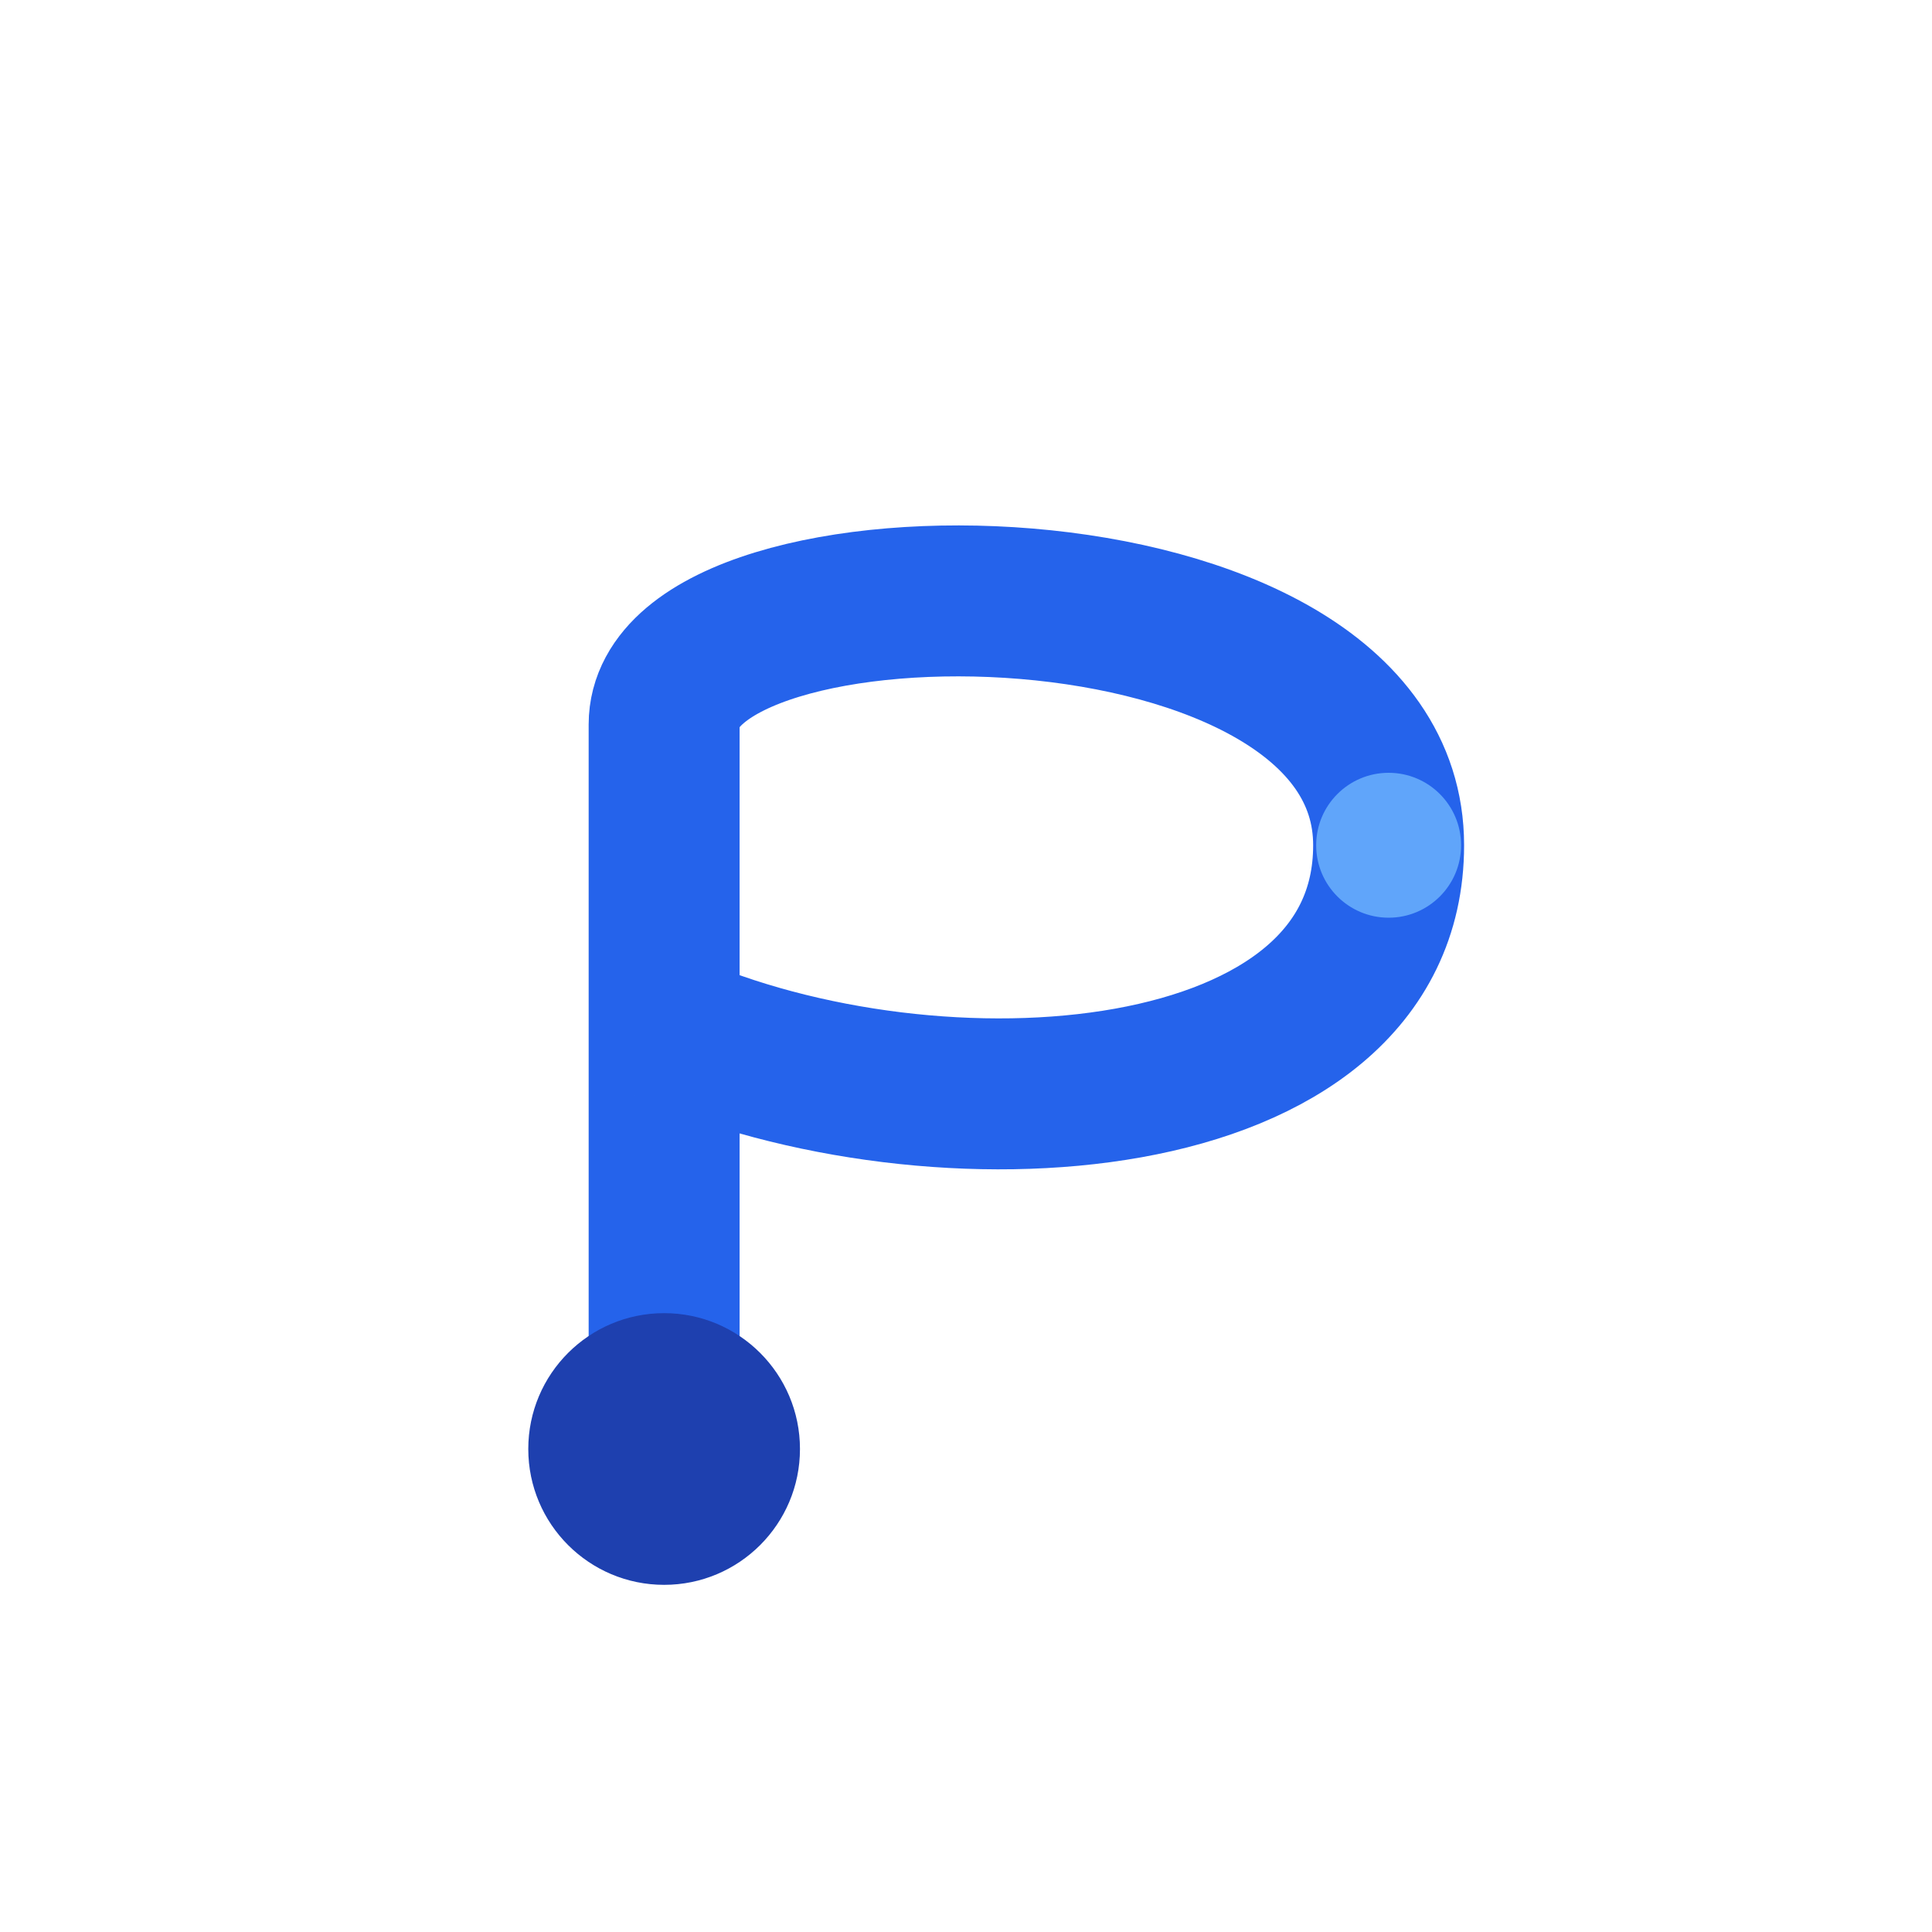
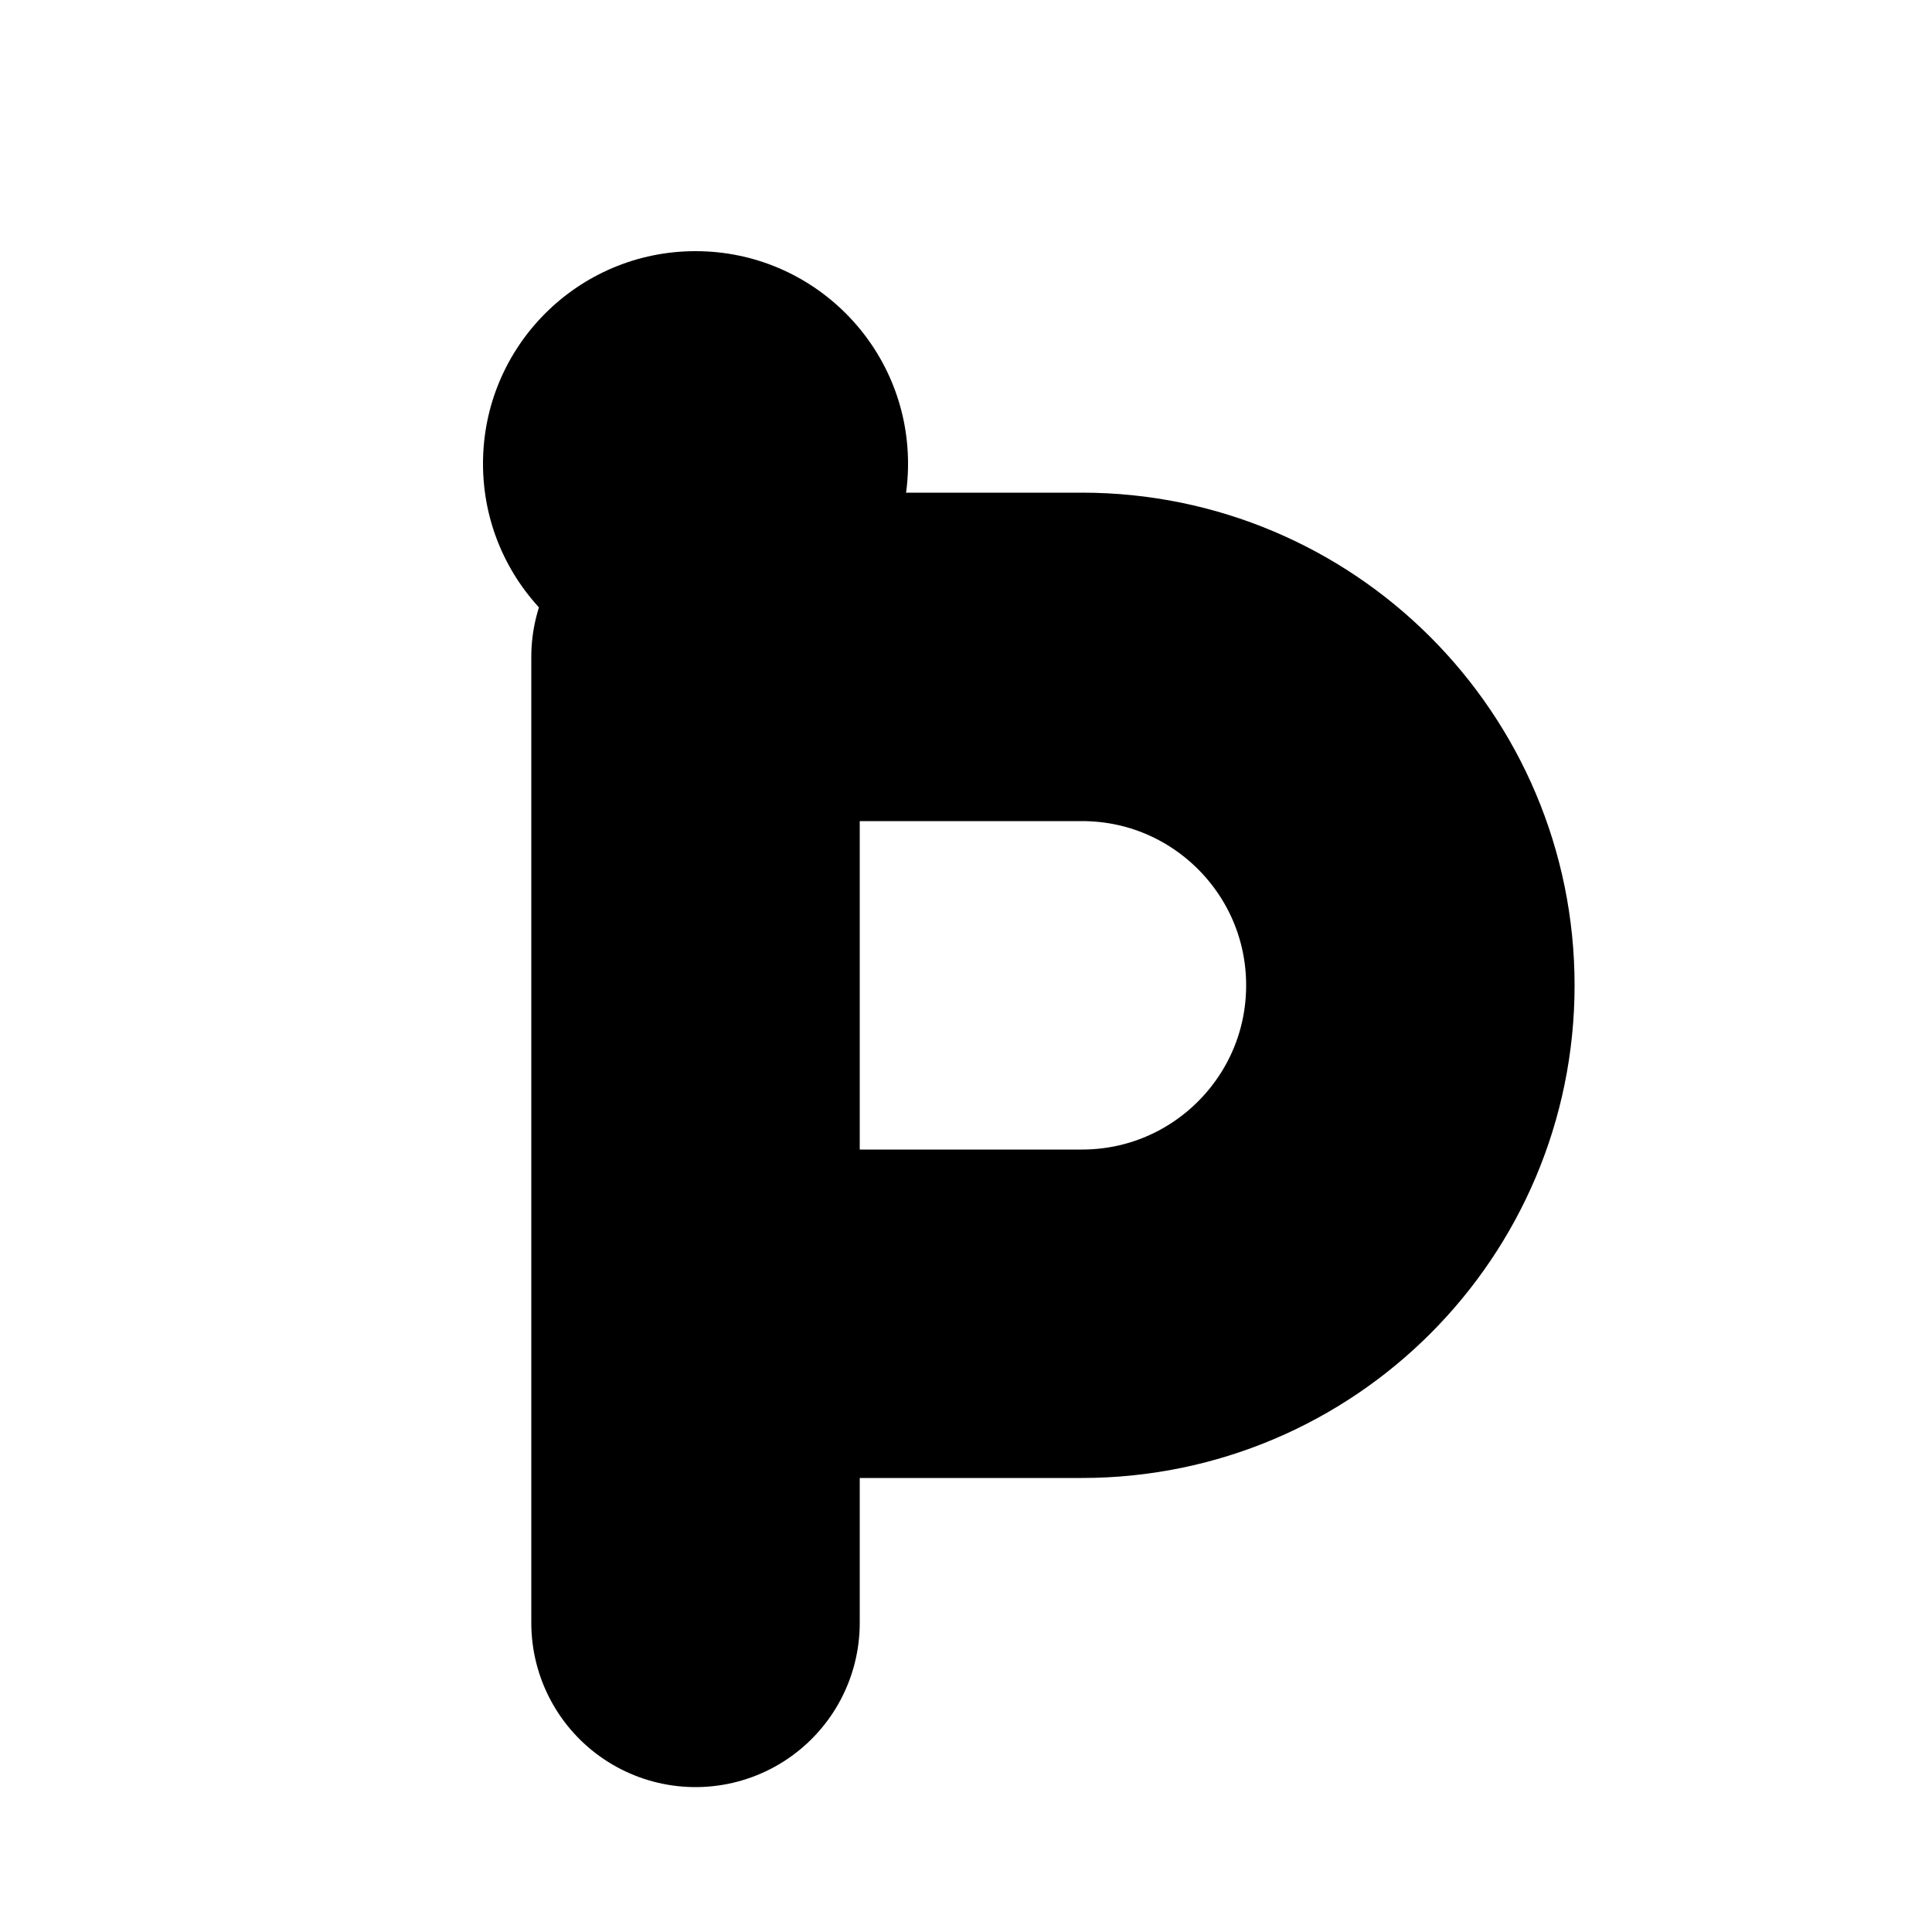
- <svg xmlns="http://www.w3.org/2000/svg" viewBox="0 0 64 64" fill="none" role="img" aria-label="Pathment mark">
-   <path d="M22 48V24C22 18 46 18 46 28C46 37 31 38 22 34" stroke="#2563eb" stroke-width="5" stroke-linecap="round" stroke-linejoin="round" />
-   <circle cx="22" cy="48" r="4.5" fill="#1e40af" />
-   <circle cx="46" cy="28" r="2.4" fill="#60a5fa" />
+ <svg xmlns="http://www.w3.org/2000/svg" viewBox="0 0 100 100">
+   <path d="M36 84 V34 H56 a17 17 0 0 1 0 34 H36" fill="none" stroke="currentColor" stroke-width="17" stroke-linecap="round" stroke-linejoin="round" />
+   <circle cx="36" cy="24" r="11" fill="currentColor" />
</svg>
